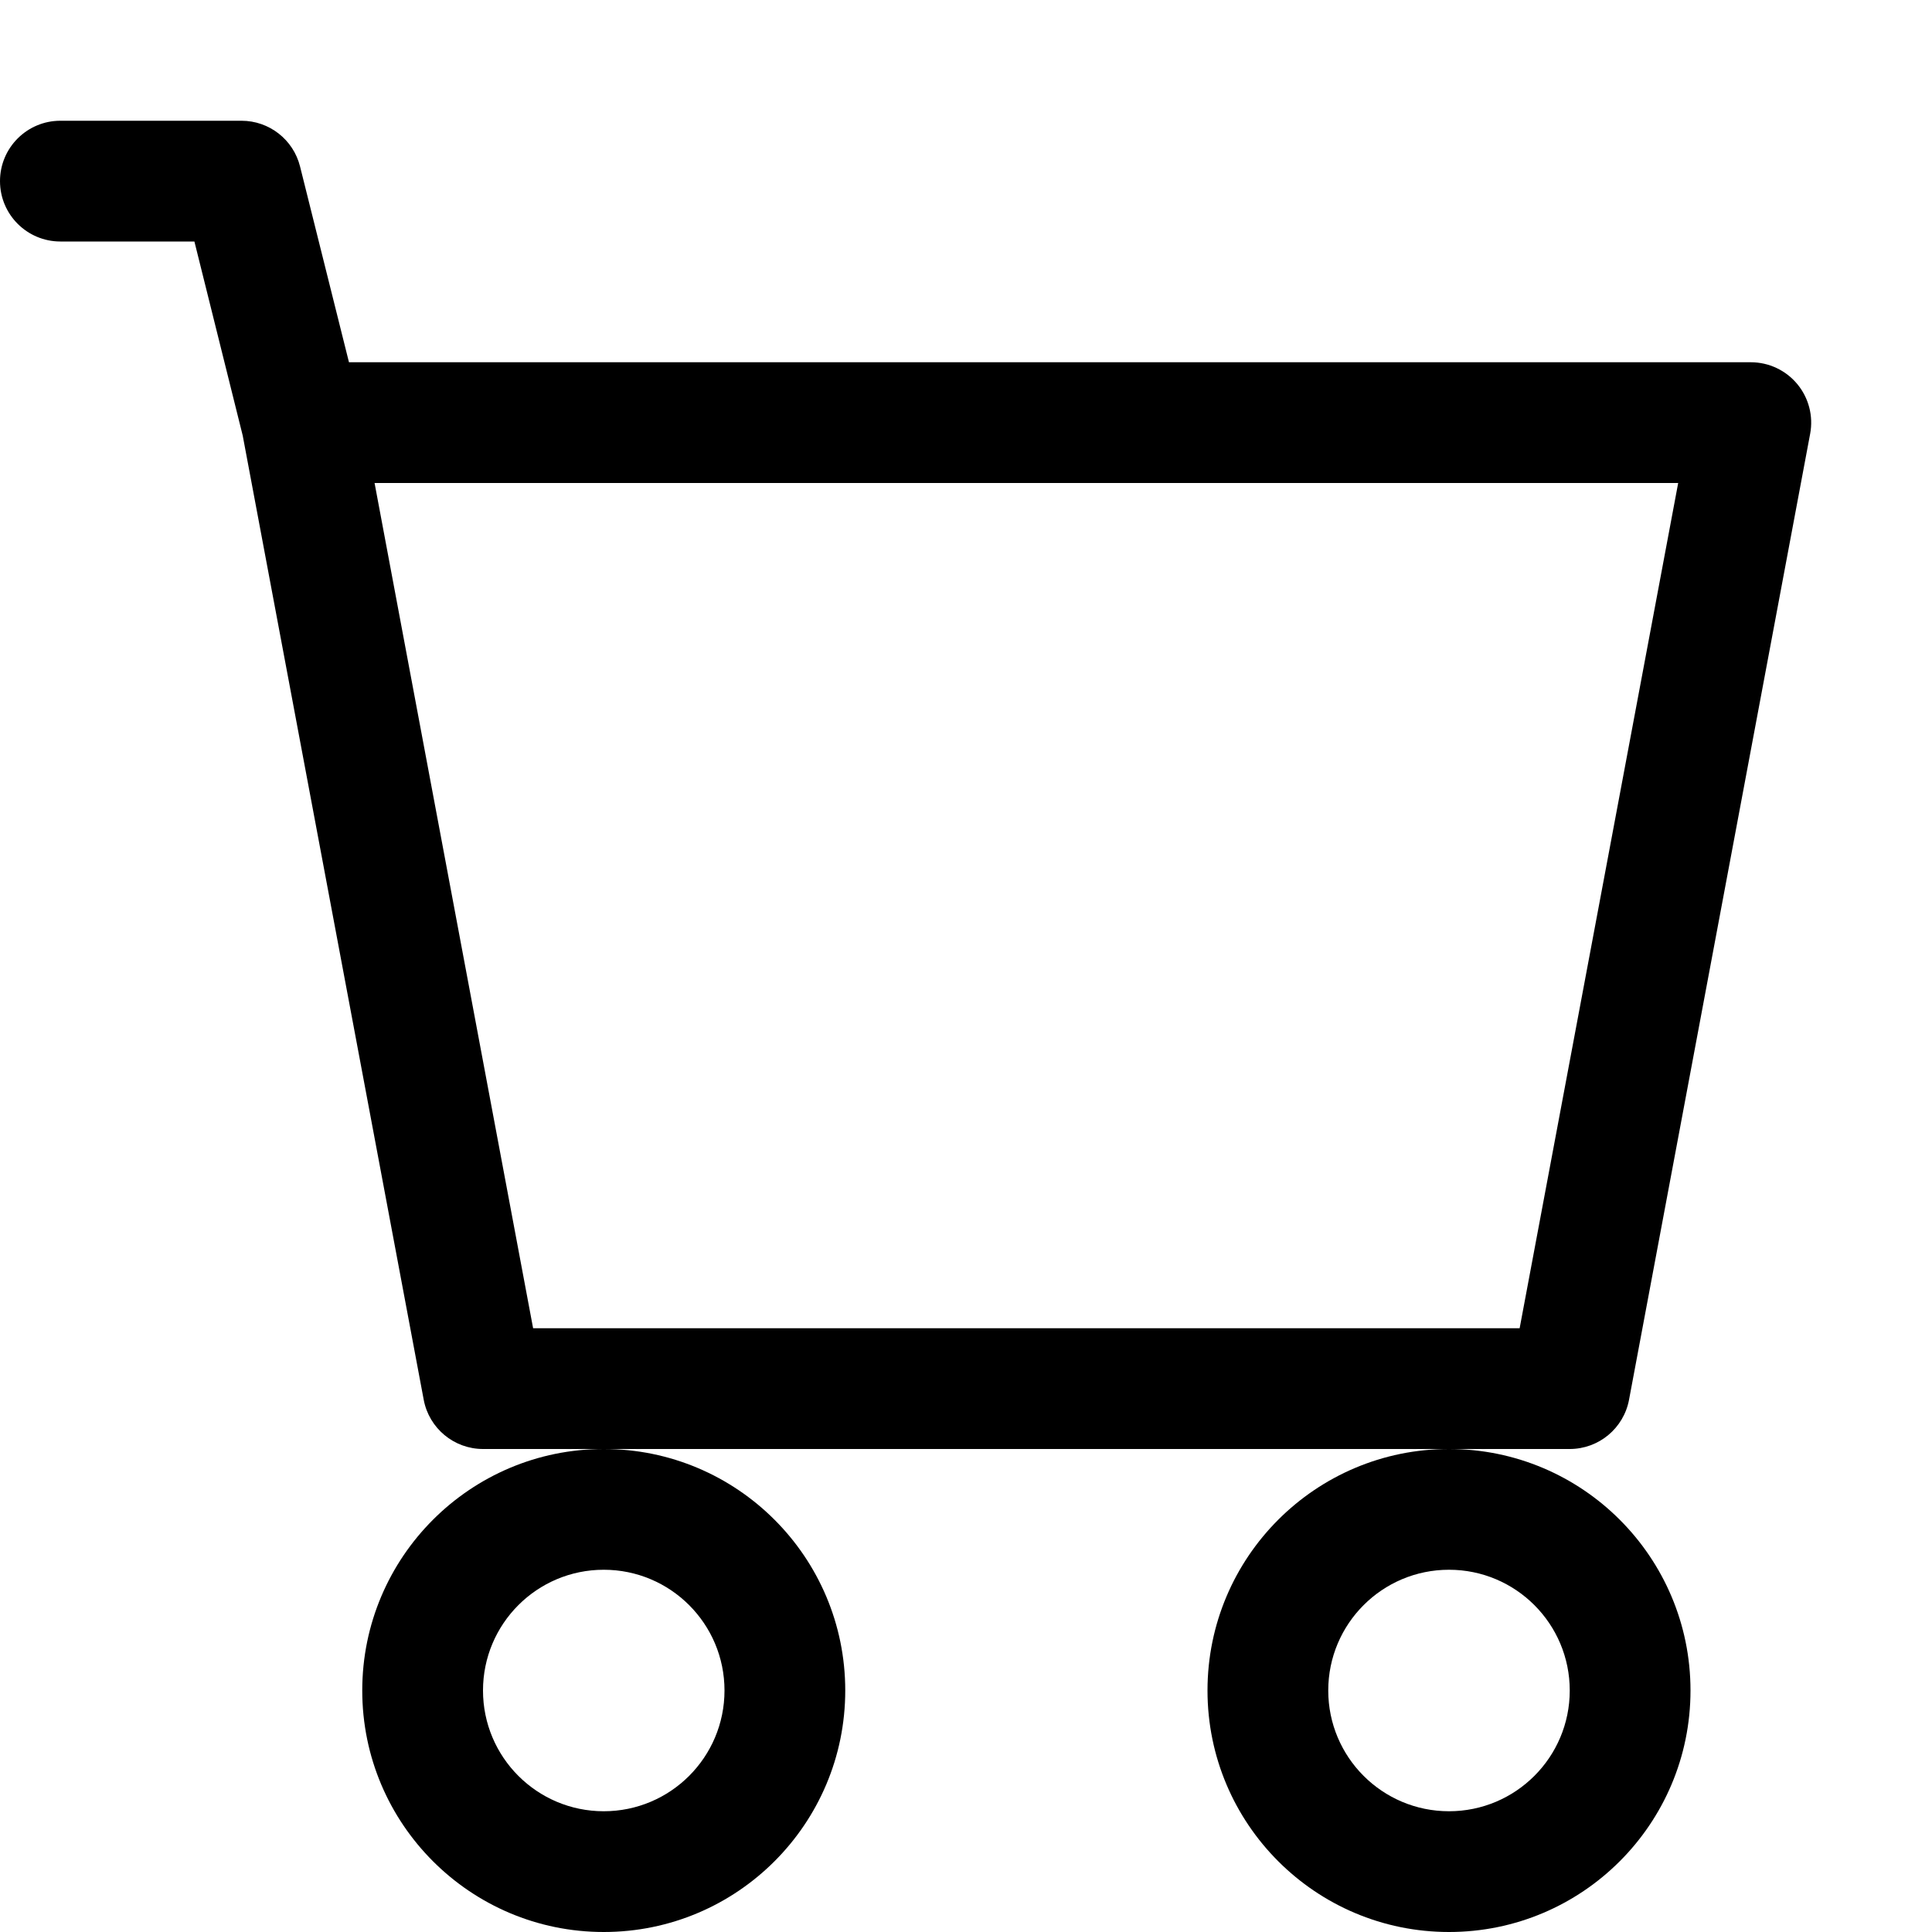
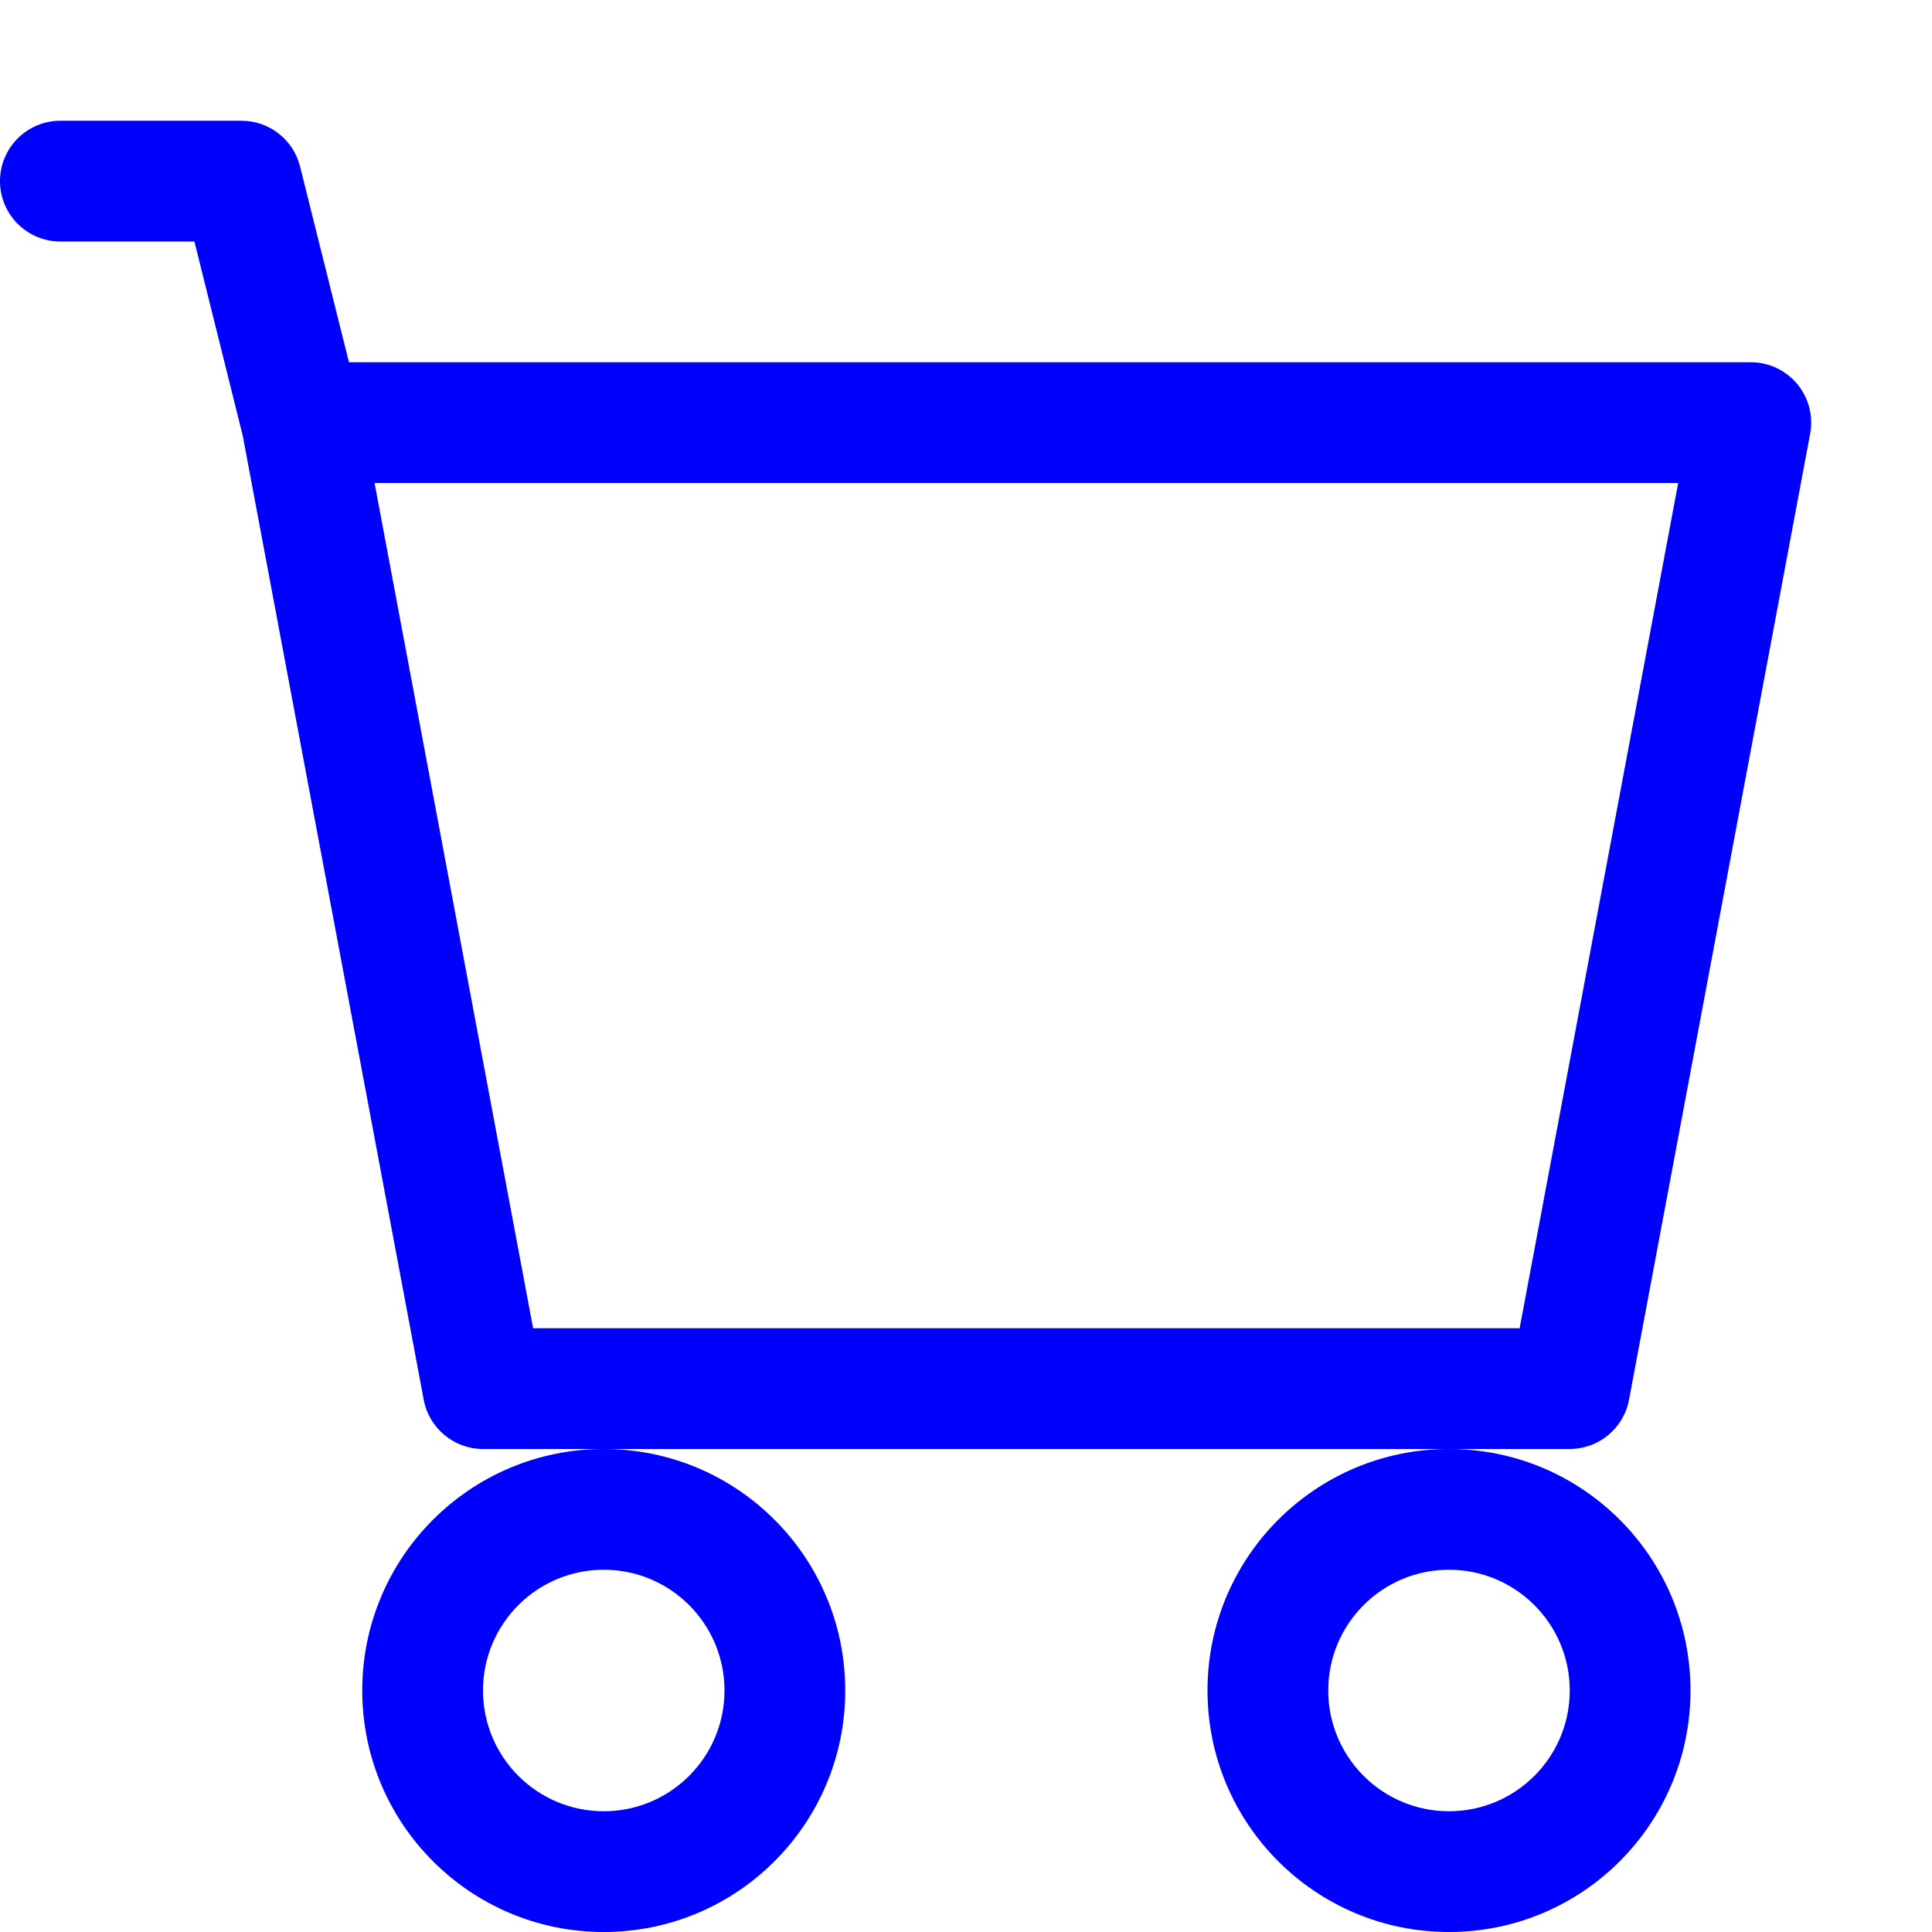
- <svg xmlns="http://www.w3.org/2000/svg" width="16" height="16" fill="currentColor" class="bi bi-cart text-blue" viewBox="0 0 16 16">
+ <svg xmlns="http://www.w3.org/2000/svg" width="16" height="16" fill="blue" class="bi bi-cart" viewBox="0 0 16 16">
  <path d="M0 1.5A.5.5 0 0 1 .5 1H2a.5.5 0 0 1 .485.379L2.89 3H14.5a.5.5 0 0 1 .491.592l-1.5 8A.5.5 0 0 1 13 12H4a.5.5 0 0 1-.491-.408L2.01 3.607 1.61 2H.5a.5.5 0 0 1-.5-.5zM3.102 4l1.313 7h8.17l1.313-7H3.102zM5 12a2 2 0 1 0 0 4 2 2 0 0 0 0-4zm7 0a2 2 0 1 0 0 4 2 2 0 0 0 0-4zm-7 1a1 1 0 1 1 0 2 1 1 0 0 1 0-2zm7 0a1 1 0 1 1 0 2 1 1 0 0 1 0-2z" />
</svg>
